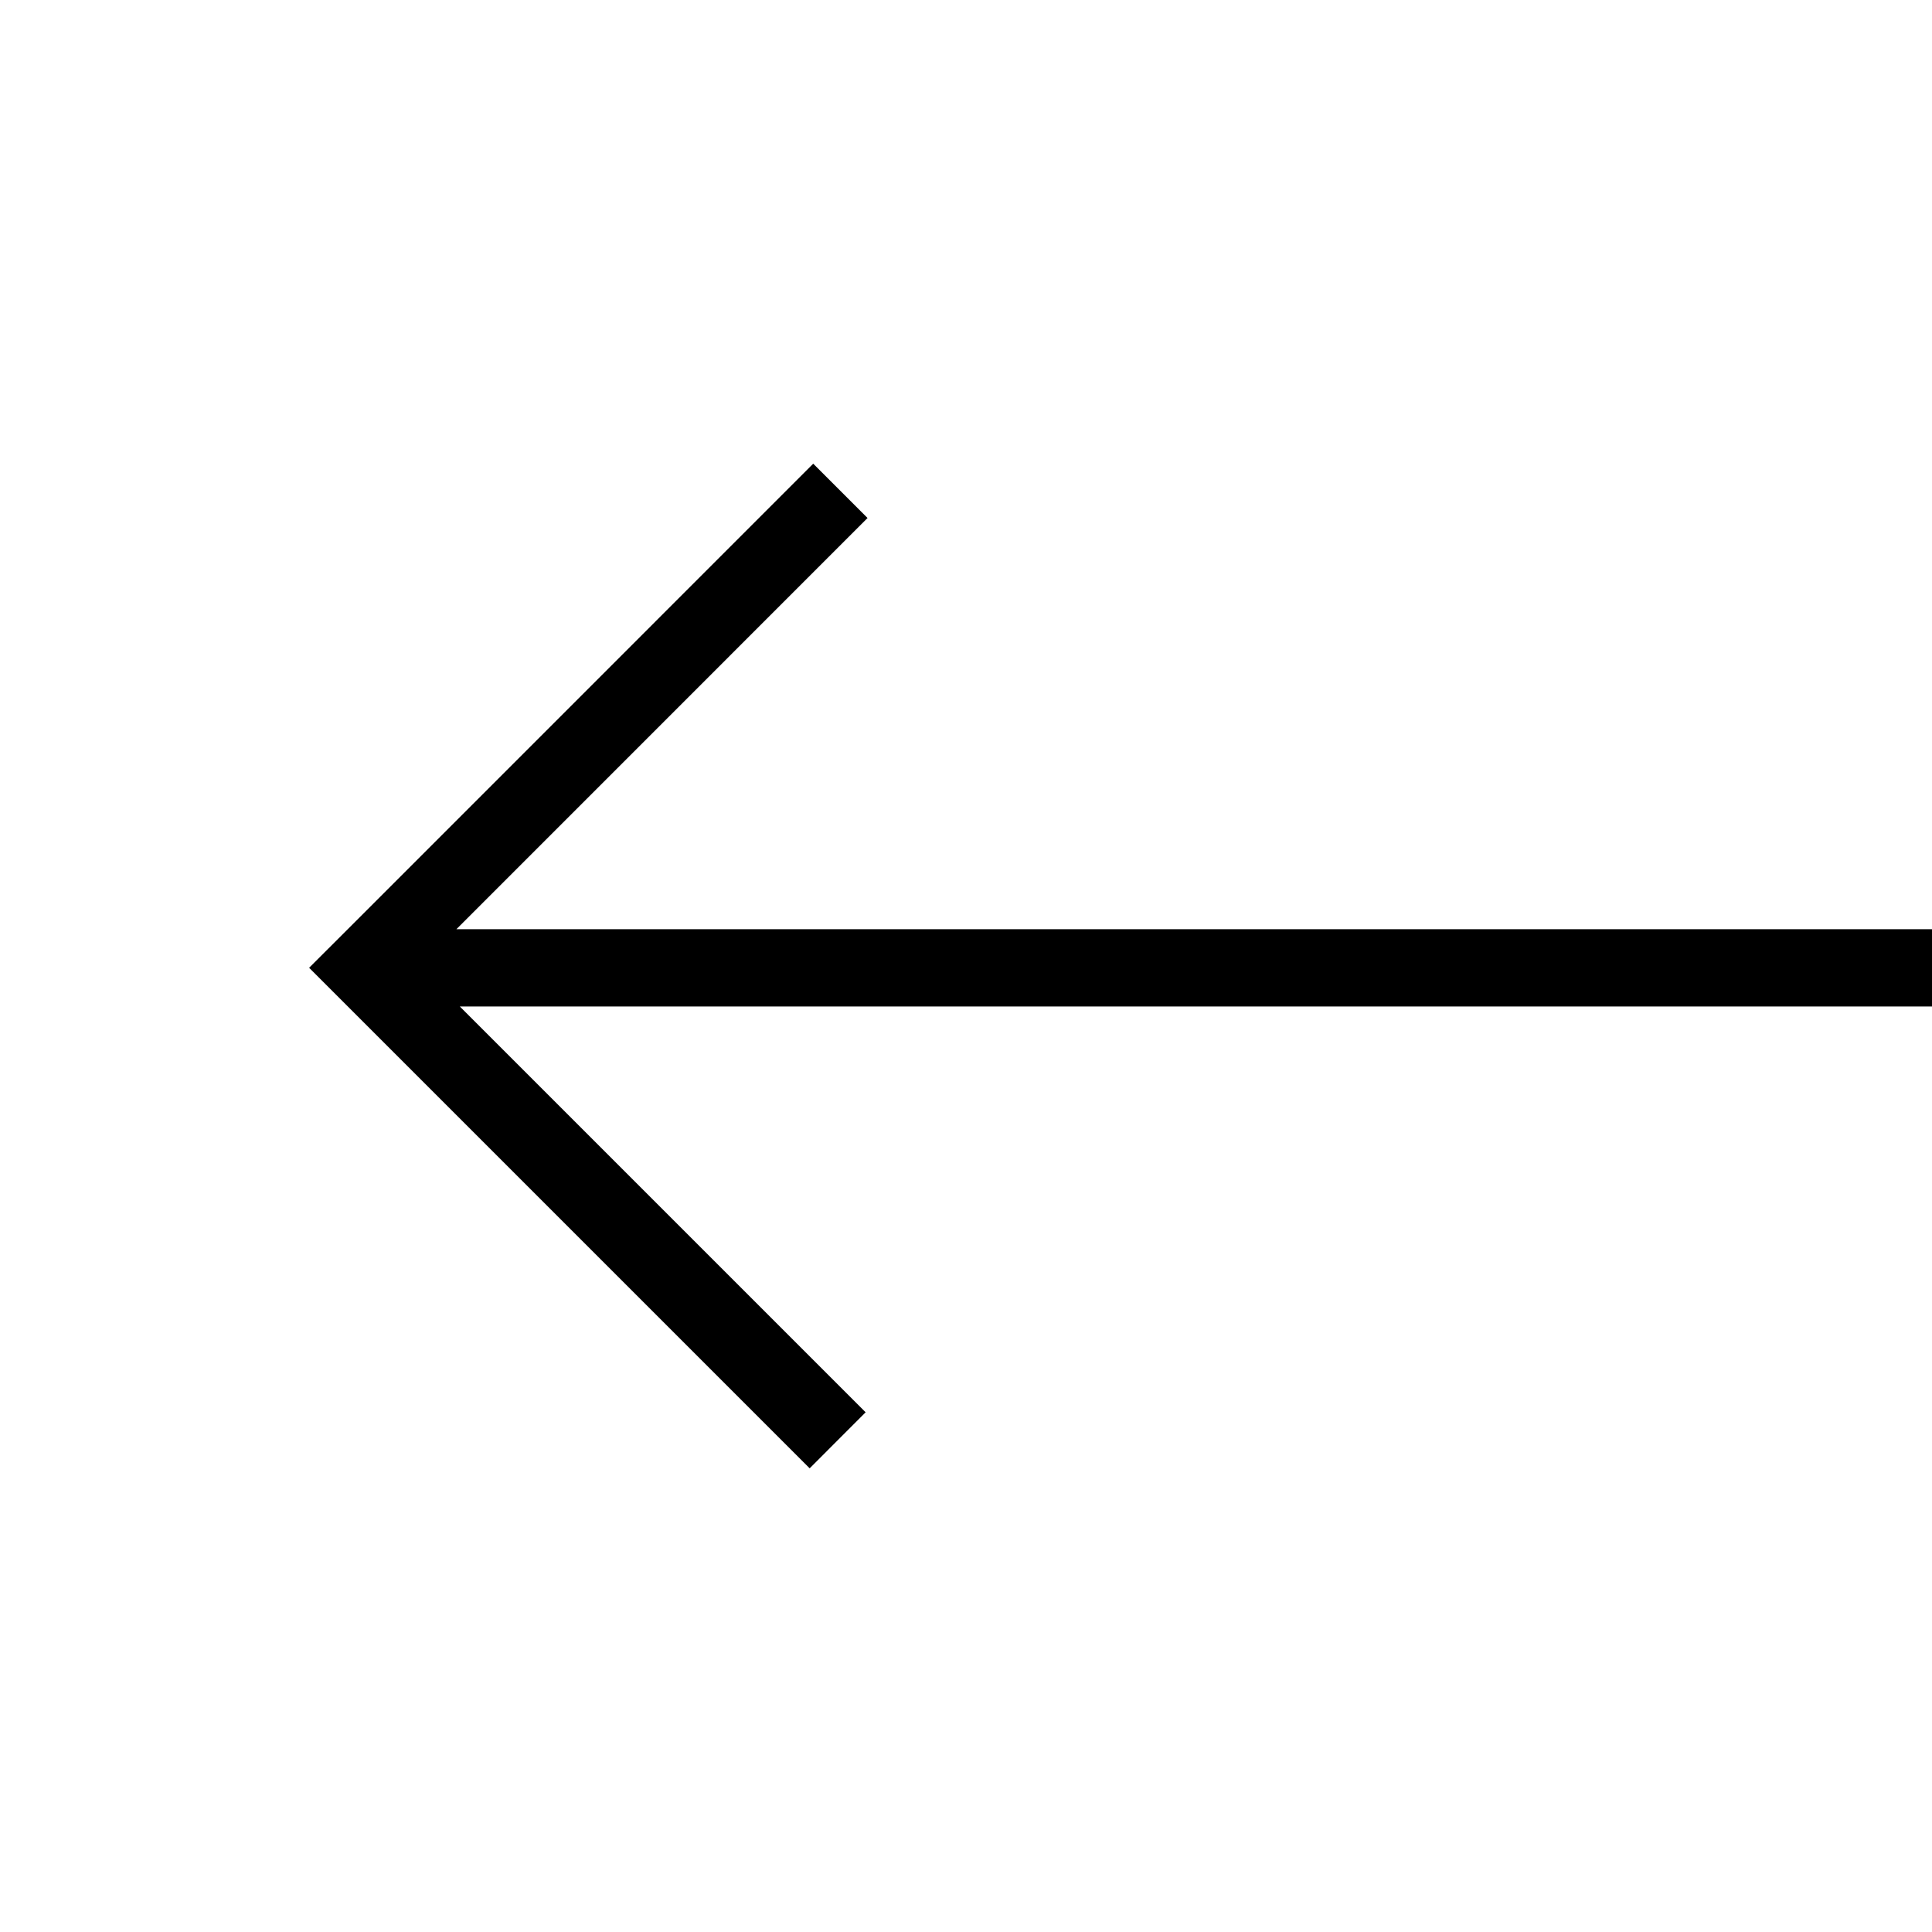
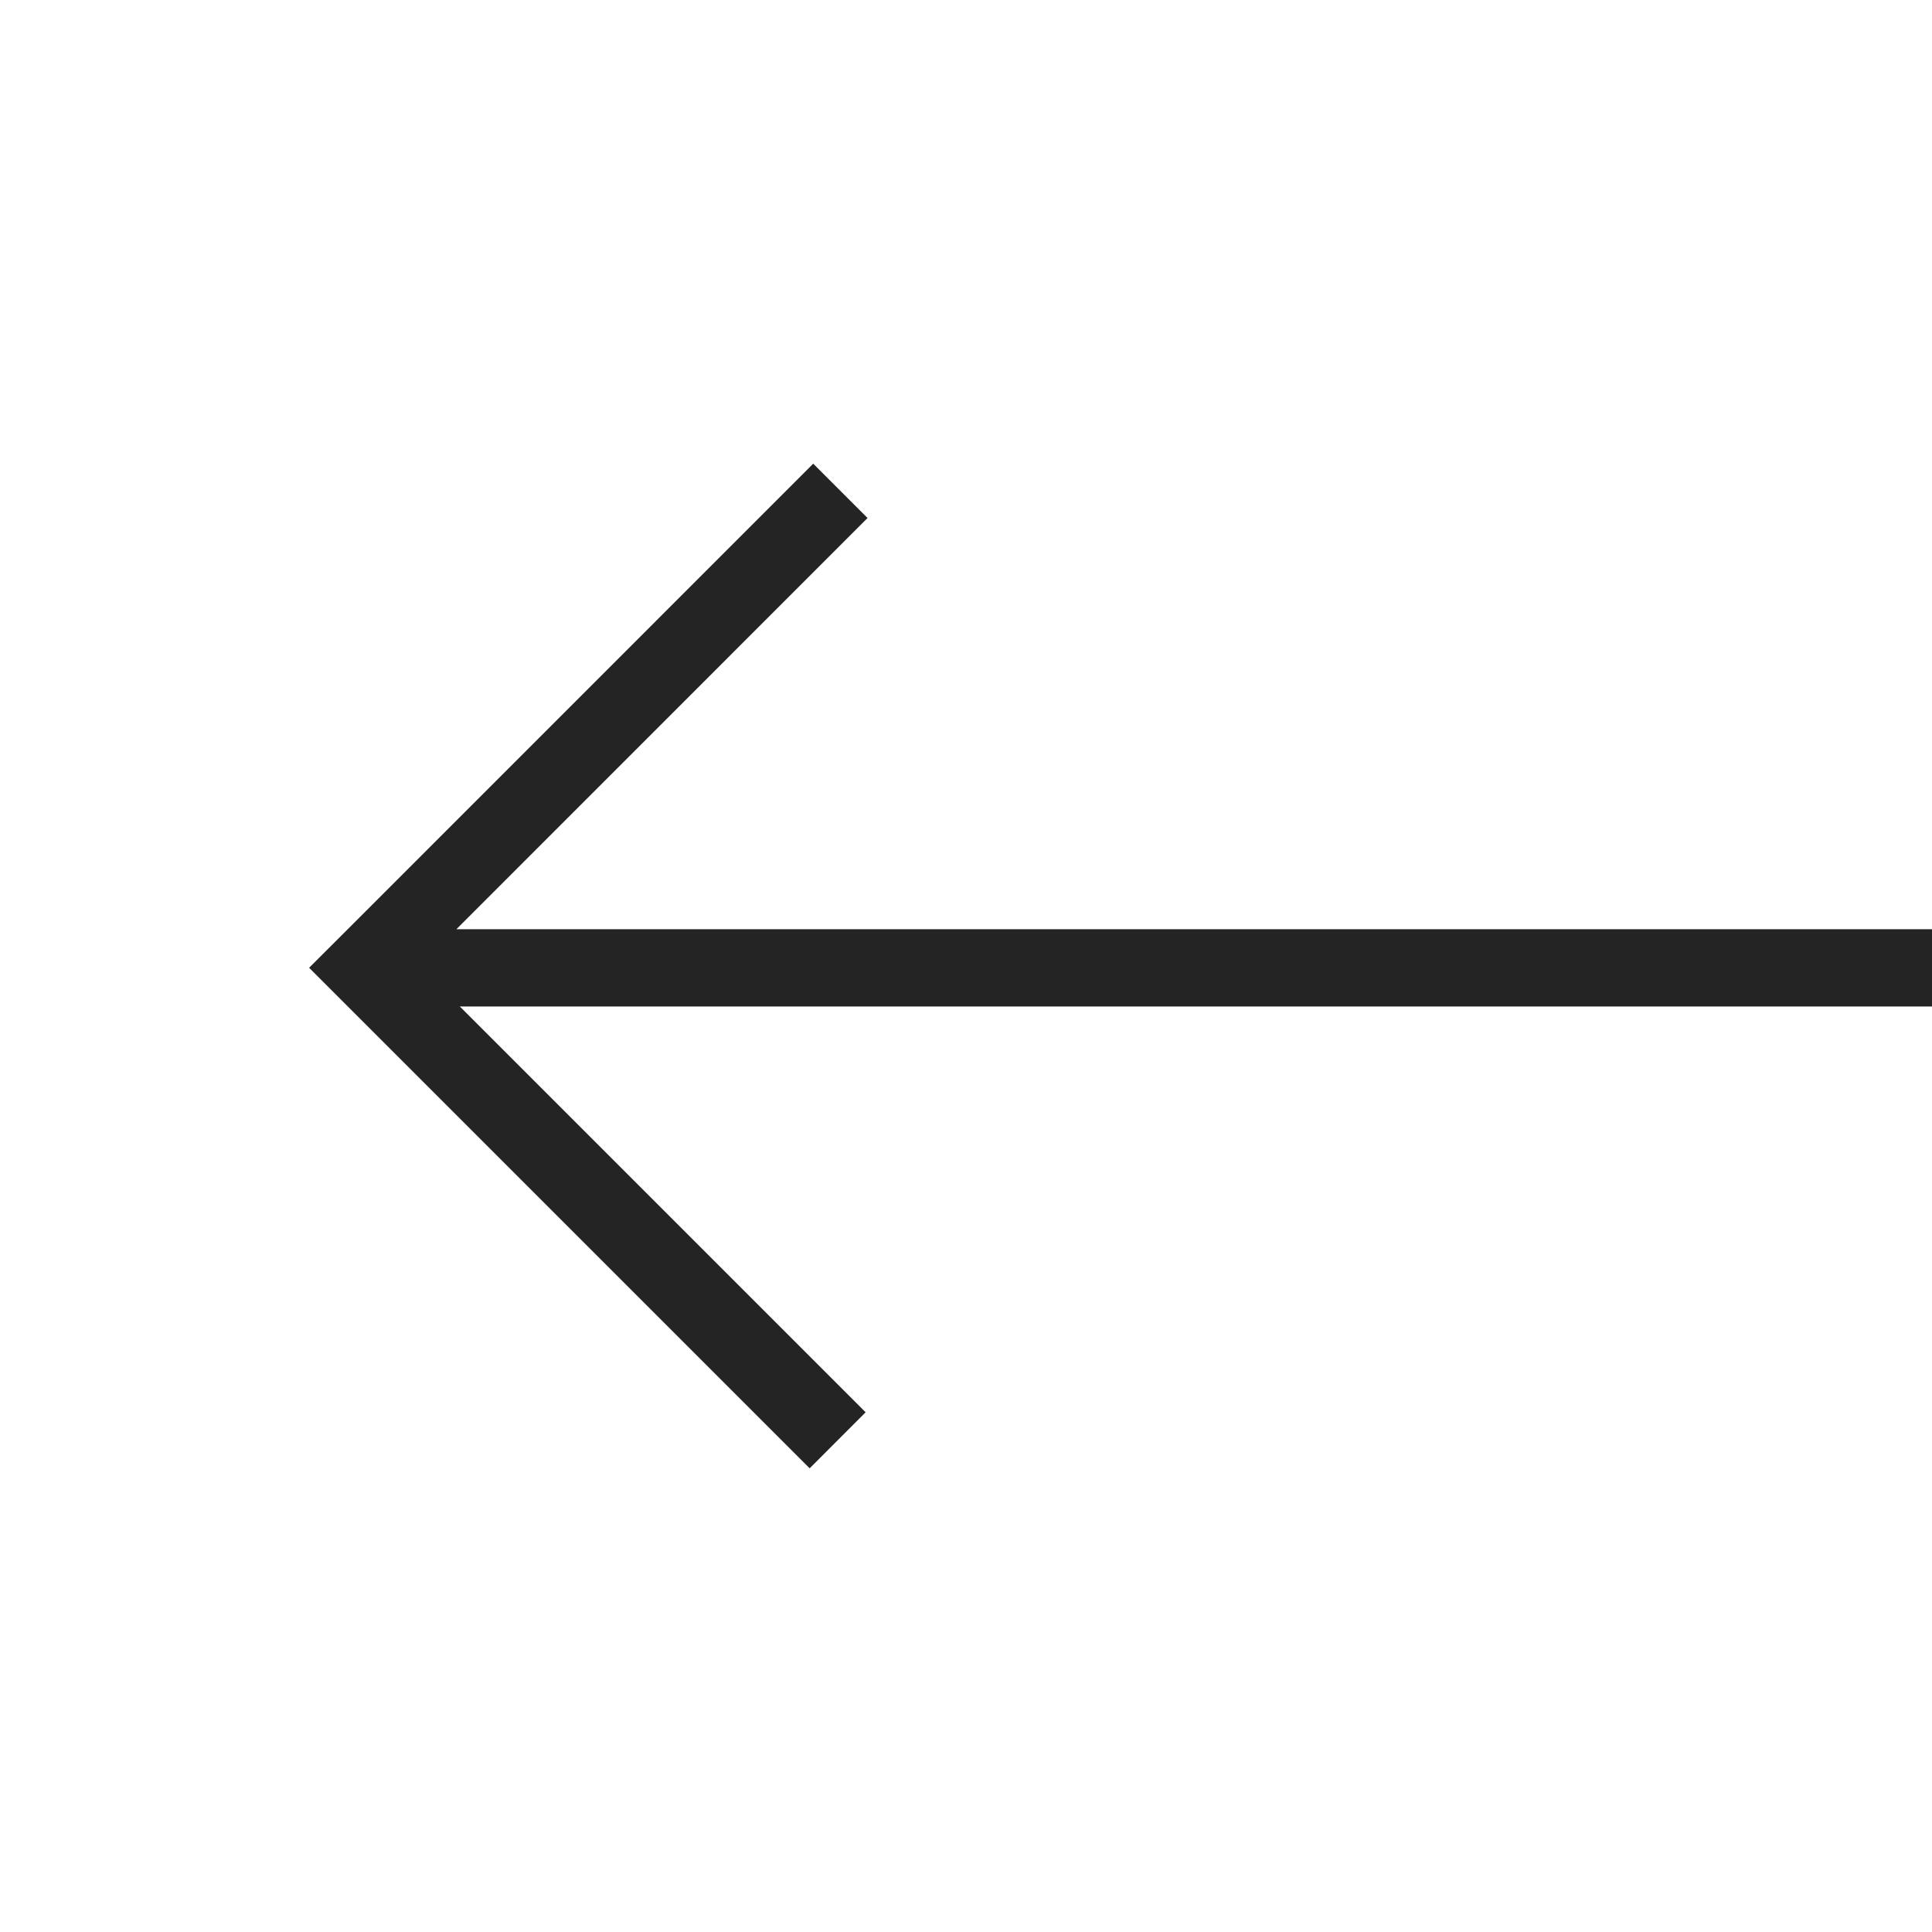
- <svg xmlns="http://www.w3.org/2000/svg" width="25" height="25" viewBox="0 0 25 25">
-   <path d="M4 12.523L4.725 11.799L10.523 6L11.226 6.703L5.906 12.024L25 12.024L25 13.024L5.95 13.024L11.201 18.275L10.477 19L4.703 13.226L4 12.523Z" />
+ <svg xmlns="http://www.w3.org/2000/svg" width="25" height="25" viewBox="0 0 25 25" fill="none">
+   <path fill-rule="evenodd" clip-rule="evenodd" d="M4 12.523L4.725 11.799L10.523 6L11.226 6.703L5.906 12.024L25 12.024L25 13.024L5.95 13.024L11.201 18.275L10.477 19L4.703 13.226L4 12.523Z" fill="#242424" />
</svg>
